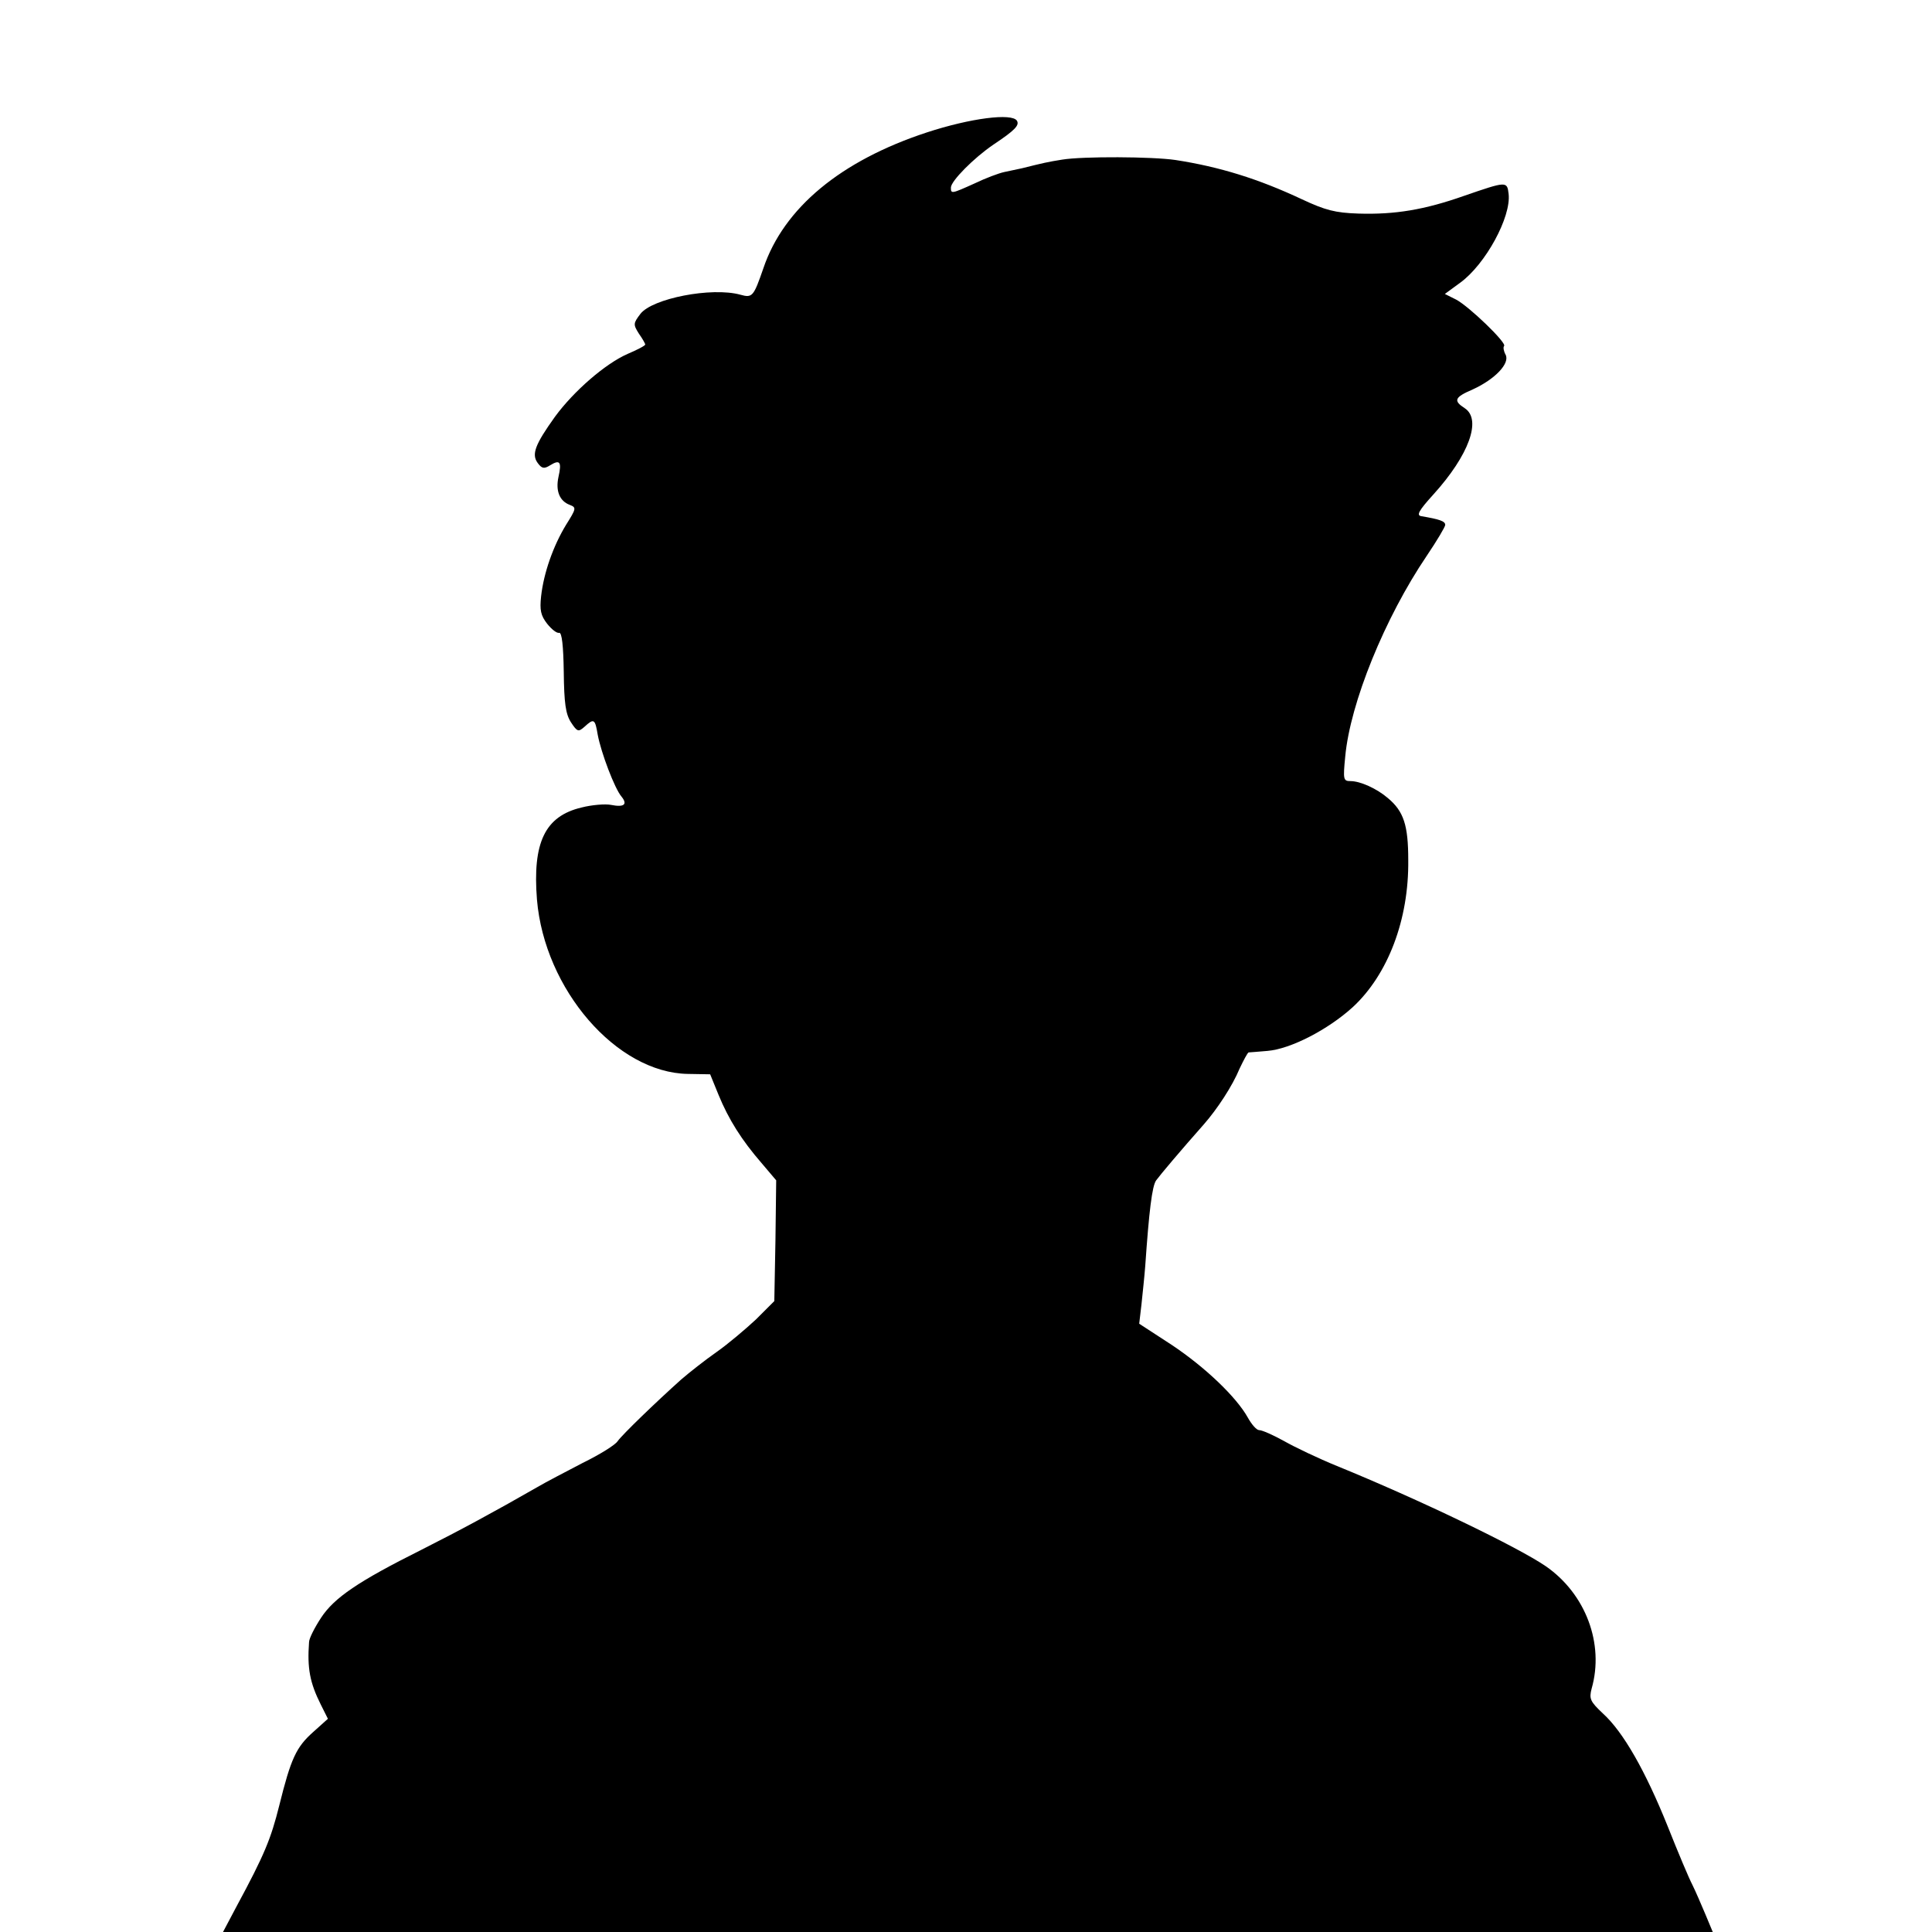
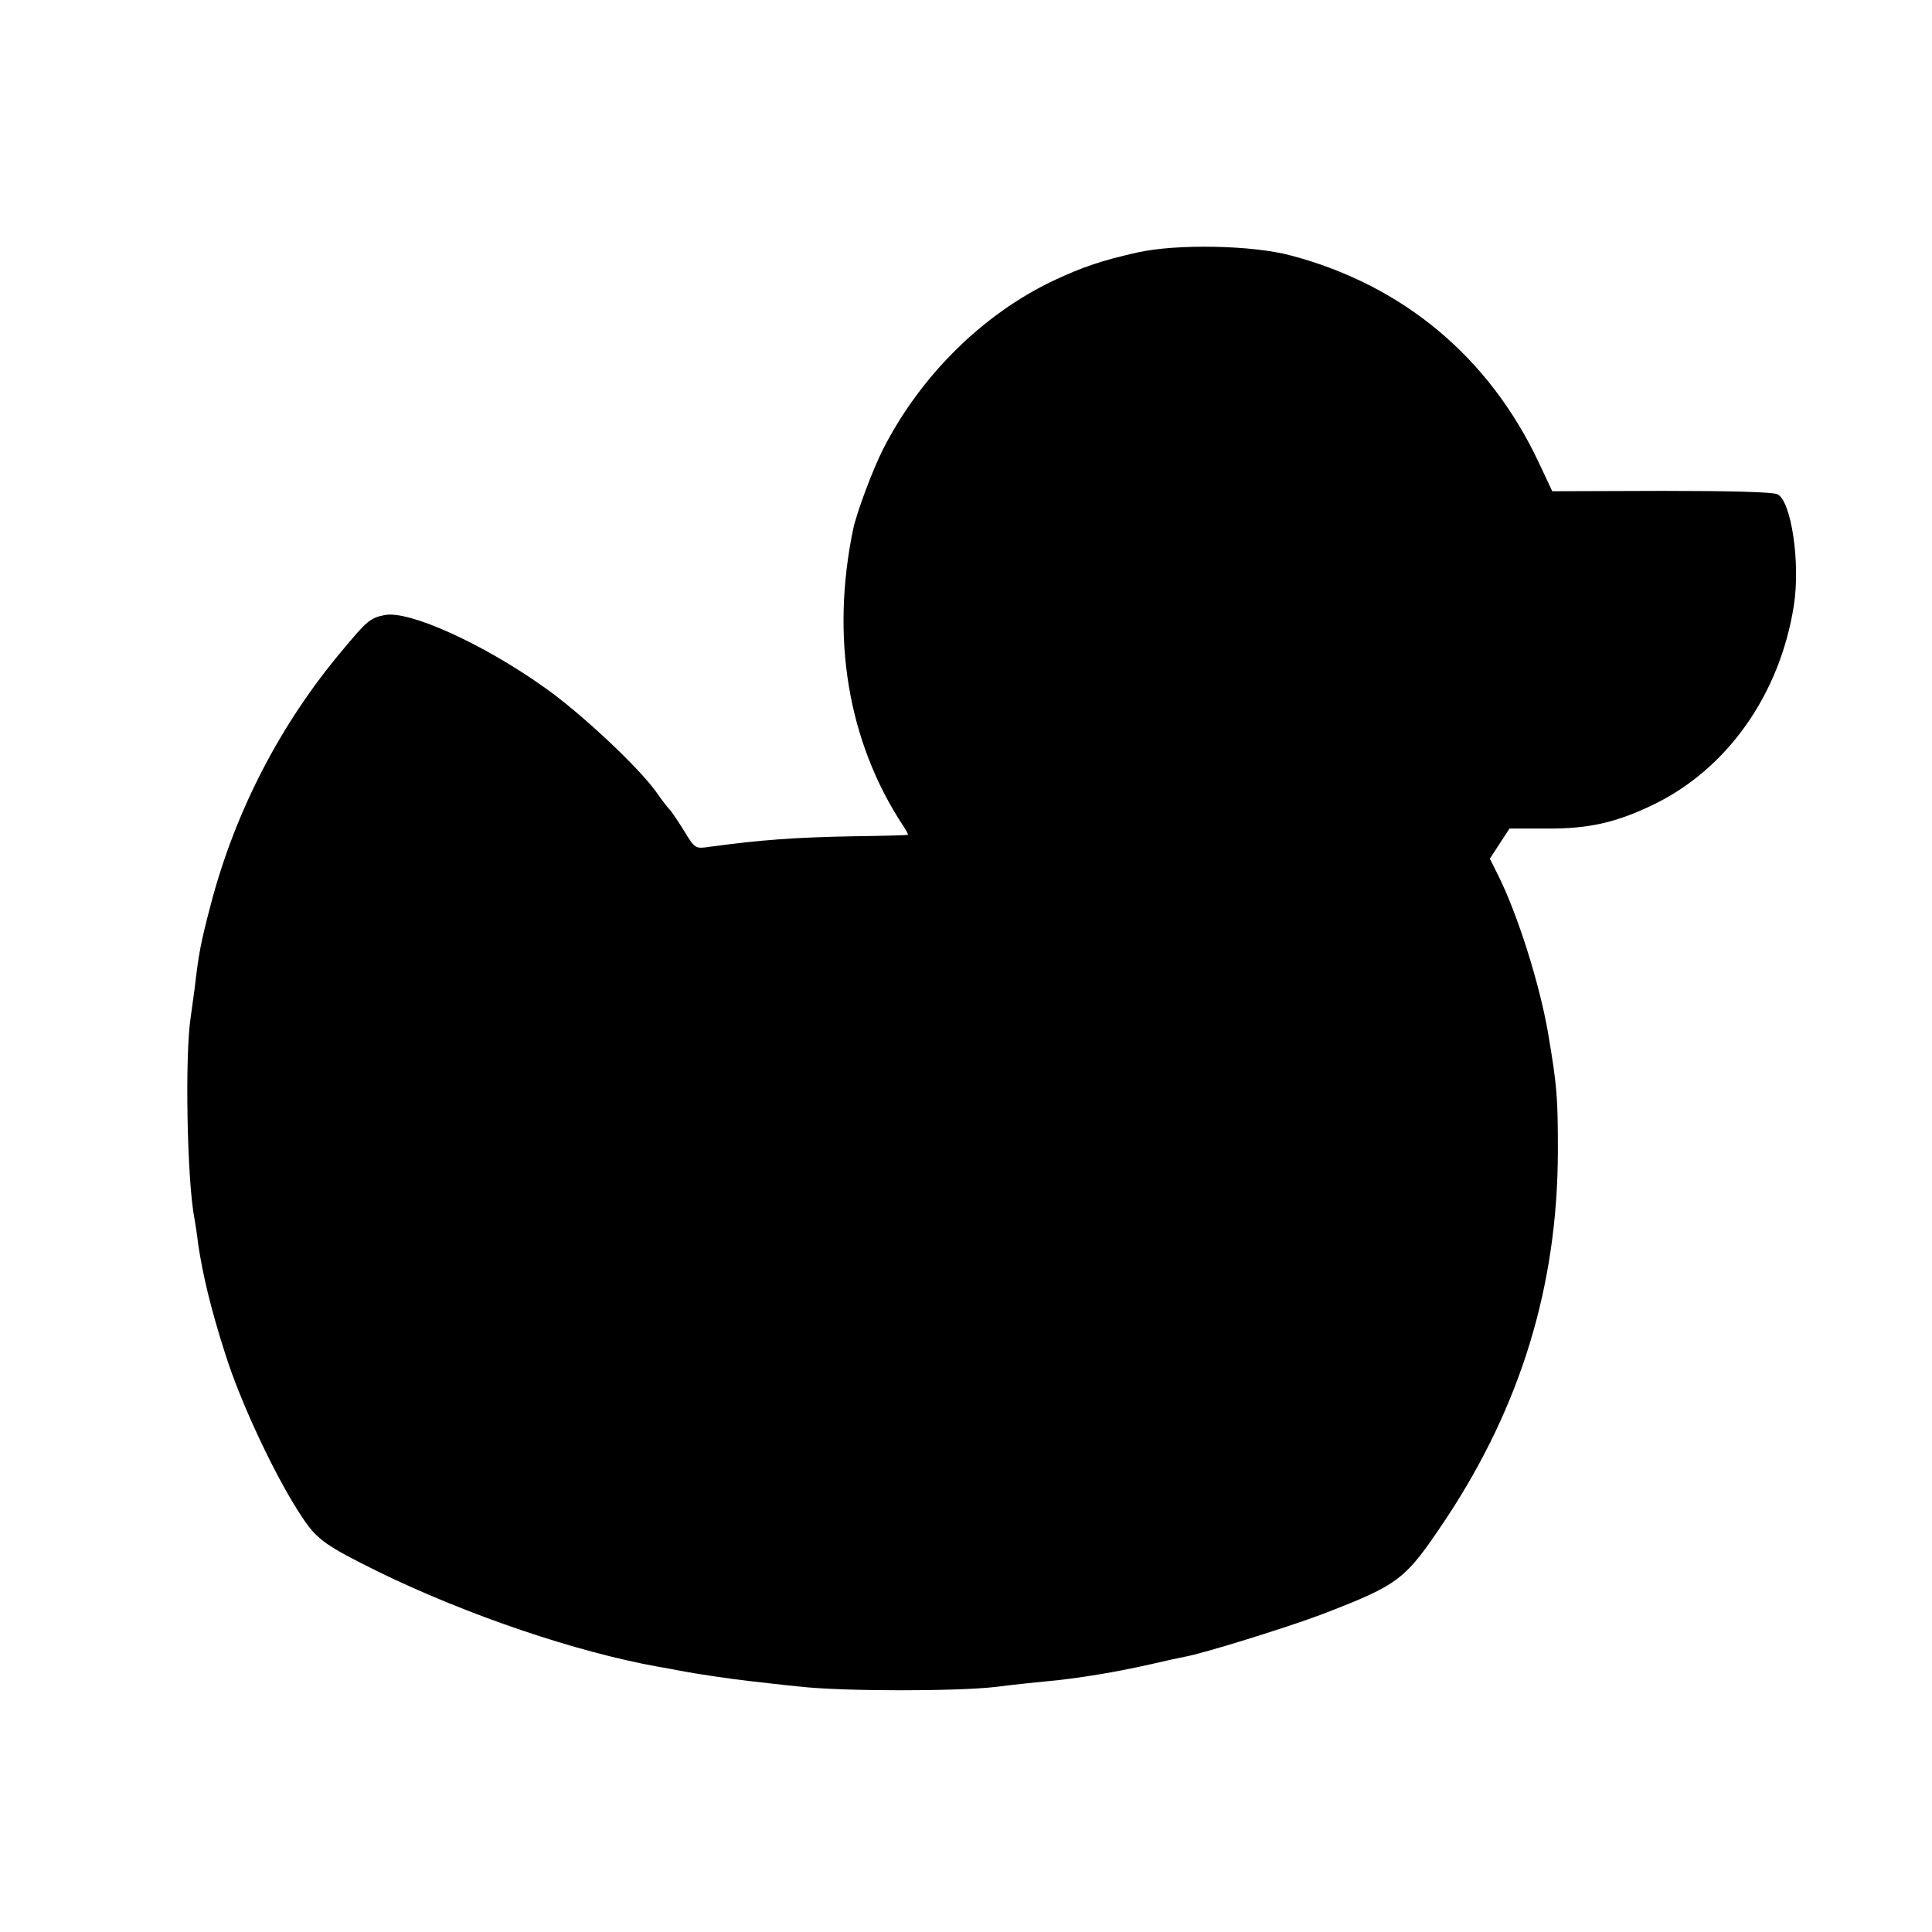
- <svg xmlns="http://www.w3.org/2000/svg" version="1.0" width="512pt" height="512pt" viewBox="0 0 512 512" preserveAspectRatio="xMidYMid meet">
-   <g transform="translate(0,512) scale(0.1,-0.1)" fill="#000000" stroke="none">
-     <path d="M2456 4769 c-228 -75 -379 -200 -433 -360 -26 -75 -29 -79 -61 -70 -76 21 -234 -10 -265 -51 -19 -25 -19 -28 -4 -52 10 -14 17 -27 17 -29 0 -3 -21 -14 -47 -25 -59 -26 -142 -98 -192 -166 -53 -74 -63 -100 -46 -123 11 -15 17 -16 33 -6 26 16 31 9 22 -31 -8 -37 3 -64 30 -74 18 -7 17 -10 -10 -53 -34 -56 -59 -127 -66 -189 -4 -37 -1 -51 16 -73 12 -15 26 -26 32 -24 7 1 11 -34 12 -103 1 -84 5 -112 19 -134 17 -26 20 -26 36 -12 25 23 28 21 35 -21 9 -48 45 -143 63 -164 17 -21 7 -29 -28 -22 -15 3 -51 0 -78 -7 -97 -23 -130 -93 -118 -244 20 -238 211 -459 400 -462 l59 -1 22 -54 c27 -66 62 -121 114 -181 l39 -46 -2 -160 -3 -160 -49 -49 c-28 -26 -74 -65 -104 -86 -30 -21 -72 -54 -94 -73 -68 -61 -155 -145 -168 -163 -6 -10 -48 -36 -93 -58 -44 -23 -98 -51 -120 -64 -115 -66 -206 -115 -307 -166 -168 -84 -231 -127 -266 -180 -17 -26 -32 -55 -32 -65 -5 -69 2 -107 31 -165 l19 -38 -39 -35 c-45 -40 -59 -70 -90 -195 -22 -88 -39 -130 -113 -267 l-36 -68 1974 0 1974 0 -20 48 c-11 26 -26 61 -34 77 -9 17 -38 86 -65 154 -59 147 -118 251 -172 300 -34 32 -37 39 -30 66 34 119 -16 251 -121 324 -74 51 -338 178 -554 266 -49 20 -112 50 -140 66 -29 16 -58 29 -66 29 -7 0 -20 15 -30 33 -30 54 -112 133 -202 193 l-86 56 6 51 c3 29 8 75 10 102 10 144 18 212 29 227 11 15 64 78 126 148 36 41 76 102 95 148 11 23 21 42 24 43 3 0 26 2 50 4 61 5 160 56 226 116 93 86 149 232 147 390 0 92 -12 129 -54 164 -29 25 -73 45 -99 45 -19 0 -20 4 -14 65 13 142 105 368 216 532 27 40 49 77 49 82 0 10 -16 15 -63 23 -14 2 -8 14 32 58 94 104 128 198 83 228 -31 20 -28 29 21 50 59 27 99 69 87 92 -5 9 -7 20 -4 23 8 8 -93 105 -127 123 l-30 15 41 30 c67 49 135 174 128 235 -4 34 -5 34 -118 -5 -105 -37 -183 -50 -280 -47 -62 2 -88 9 -150 38 -115 54 -218 86 -335 104 -61 9 -245 10 -300 1 -38 -6 -51 -9 -107 -23 -13 -3 -34 -7 -47 -10 -14 -3 -49 -16 -78 -30 -62 -28 -63 -28 -63 -11 0 17 60 78 113 114 57 38 69 51 62 63 -13 21 -123 7 -239 -31z" />
+ <svg xmlns="http://www.w3.org/2000/svg" version="1.0" width="551pt" height="551pt" viewBox="0 0 551 551" preserveAspectRatio="xMidYMid meet">
+   <g transform="translate(0,551) scale(0.1,-0.1)" fill="#000000" stroke="none">
+     <path d="M3244 4790 c-102 -23 -153 -40 -241 -81 -201 -96 -377 -270 -484 -479 -30 -59 -76 -182 -86 -230 -64 -309 -15 -605 142 -844 10 -14 16 -27 14 -27 -2 -1 -71 -3 -154 -4 -165 -3 -263 -10 -411 -30 -41 -6 -42 -6 -74 47 -18 29 -36 55 -39 58 -4 3 -22 26 -40 52 -50 70 -215 225 -319 298 -176 125 -385 219 -454 206 -42 -8 -51 -16 -121 -100 -177 -210 -306 -459 -376 -726 -30 -115 -34 -138 -46 -240 -4 -30 -9 -66 -11 -80 -17 -105 -11 -468 11 -578 2 -11 7 -42 10 -69 13 -88 36 -185 77 -313 44 -141 147 -360 223 -472 40 -59 65 -77 215 -151 252 -123 564 -229 800 -271 19 -3 46 -8 60 -11 41 -8 141 -23 195 -29 28 -3 93 -11 145 -16 121 -14 450 -14 560 -1 47 6 112 13 145 16 89 8 198 26 303 50 34 8 75 17 91 20 52 9 293 84 391 121 223 86 237 97 355 274 212 321 317 663 318 1045 0 155 -2 186 -28 339 -24 140 -87 339 -142 449 l-24 48 28 43 28 43 105 0 c121 -1 199 17 305 68 211 102 361 314 401 568 19 121 -7 296 -46 317 -13 7 -132 10 -331 10 l-312 -1 -39 83 c-141 299 -386 504 -705 589 -110 30 -327 34 -439 9z" />
  </g>
</svg>
